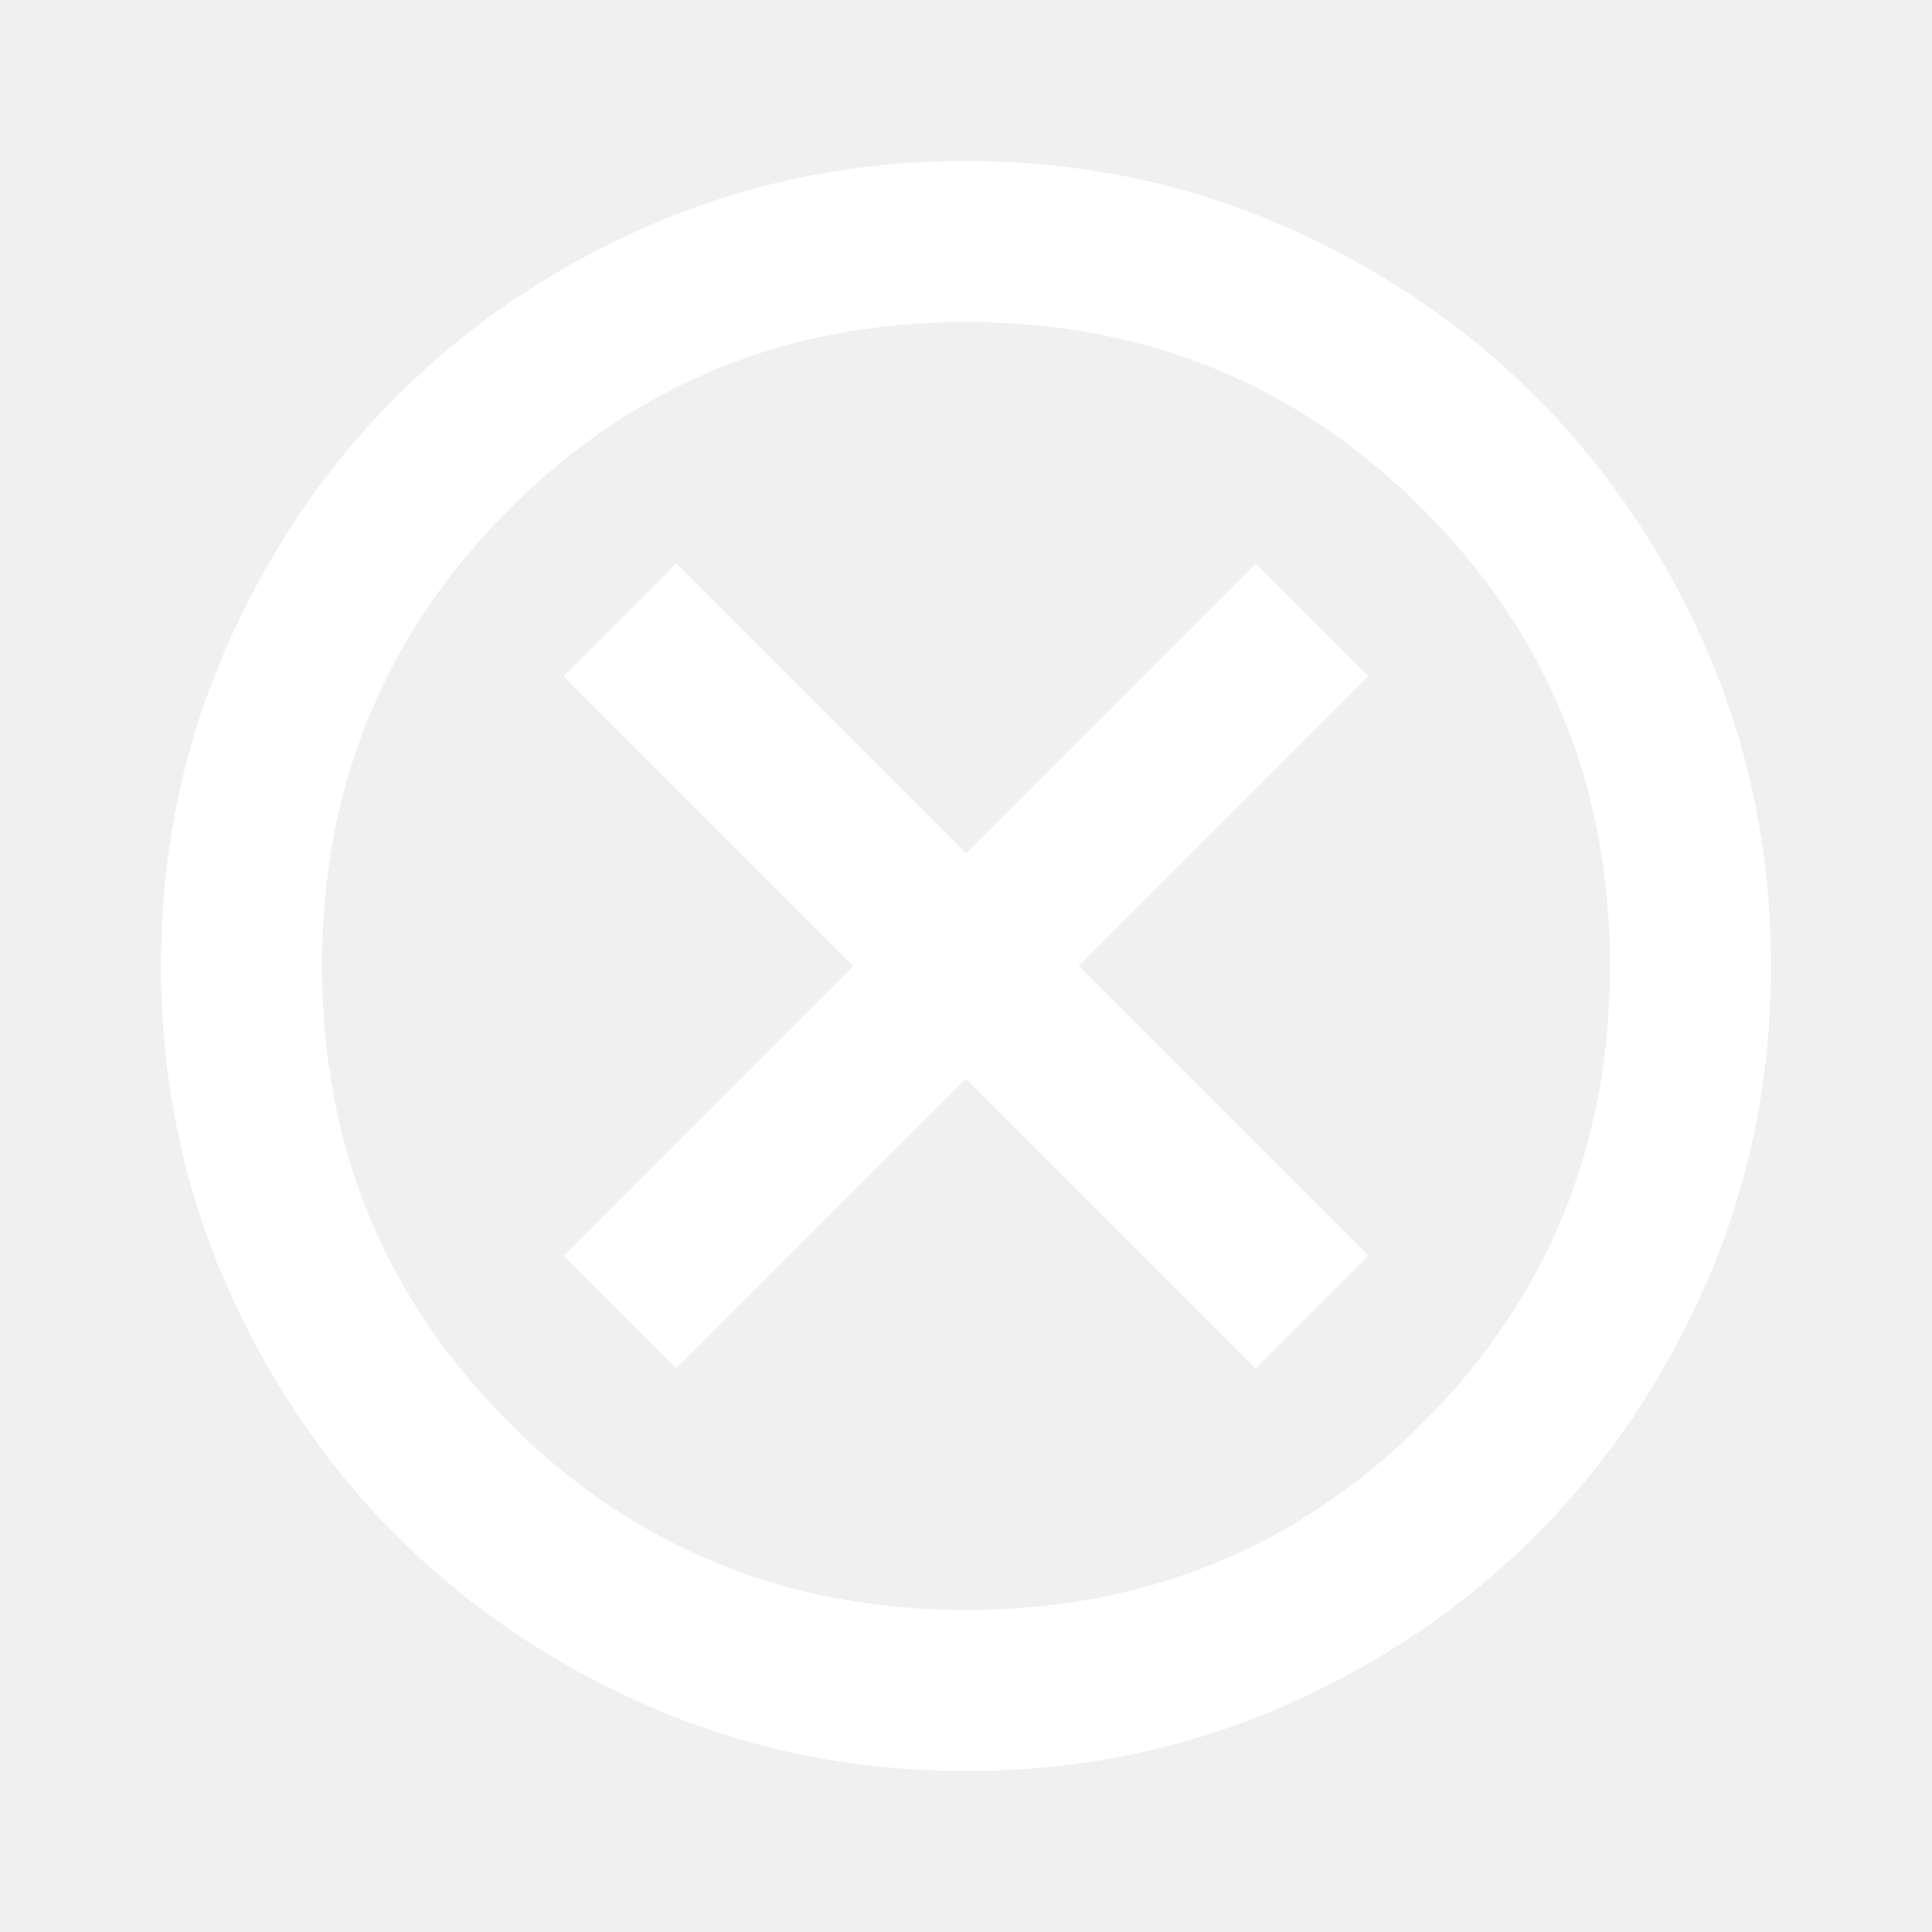
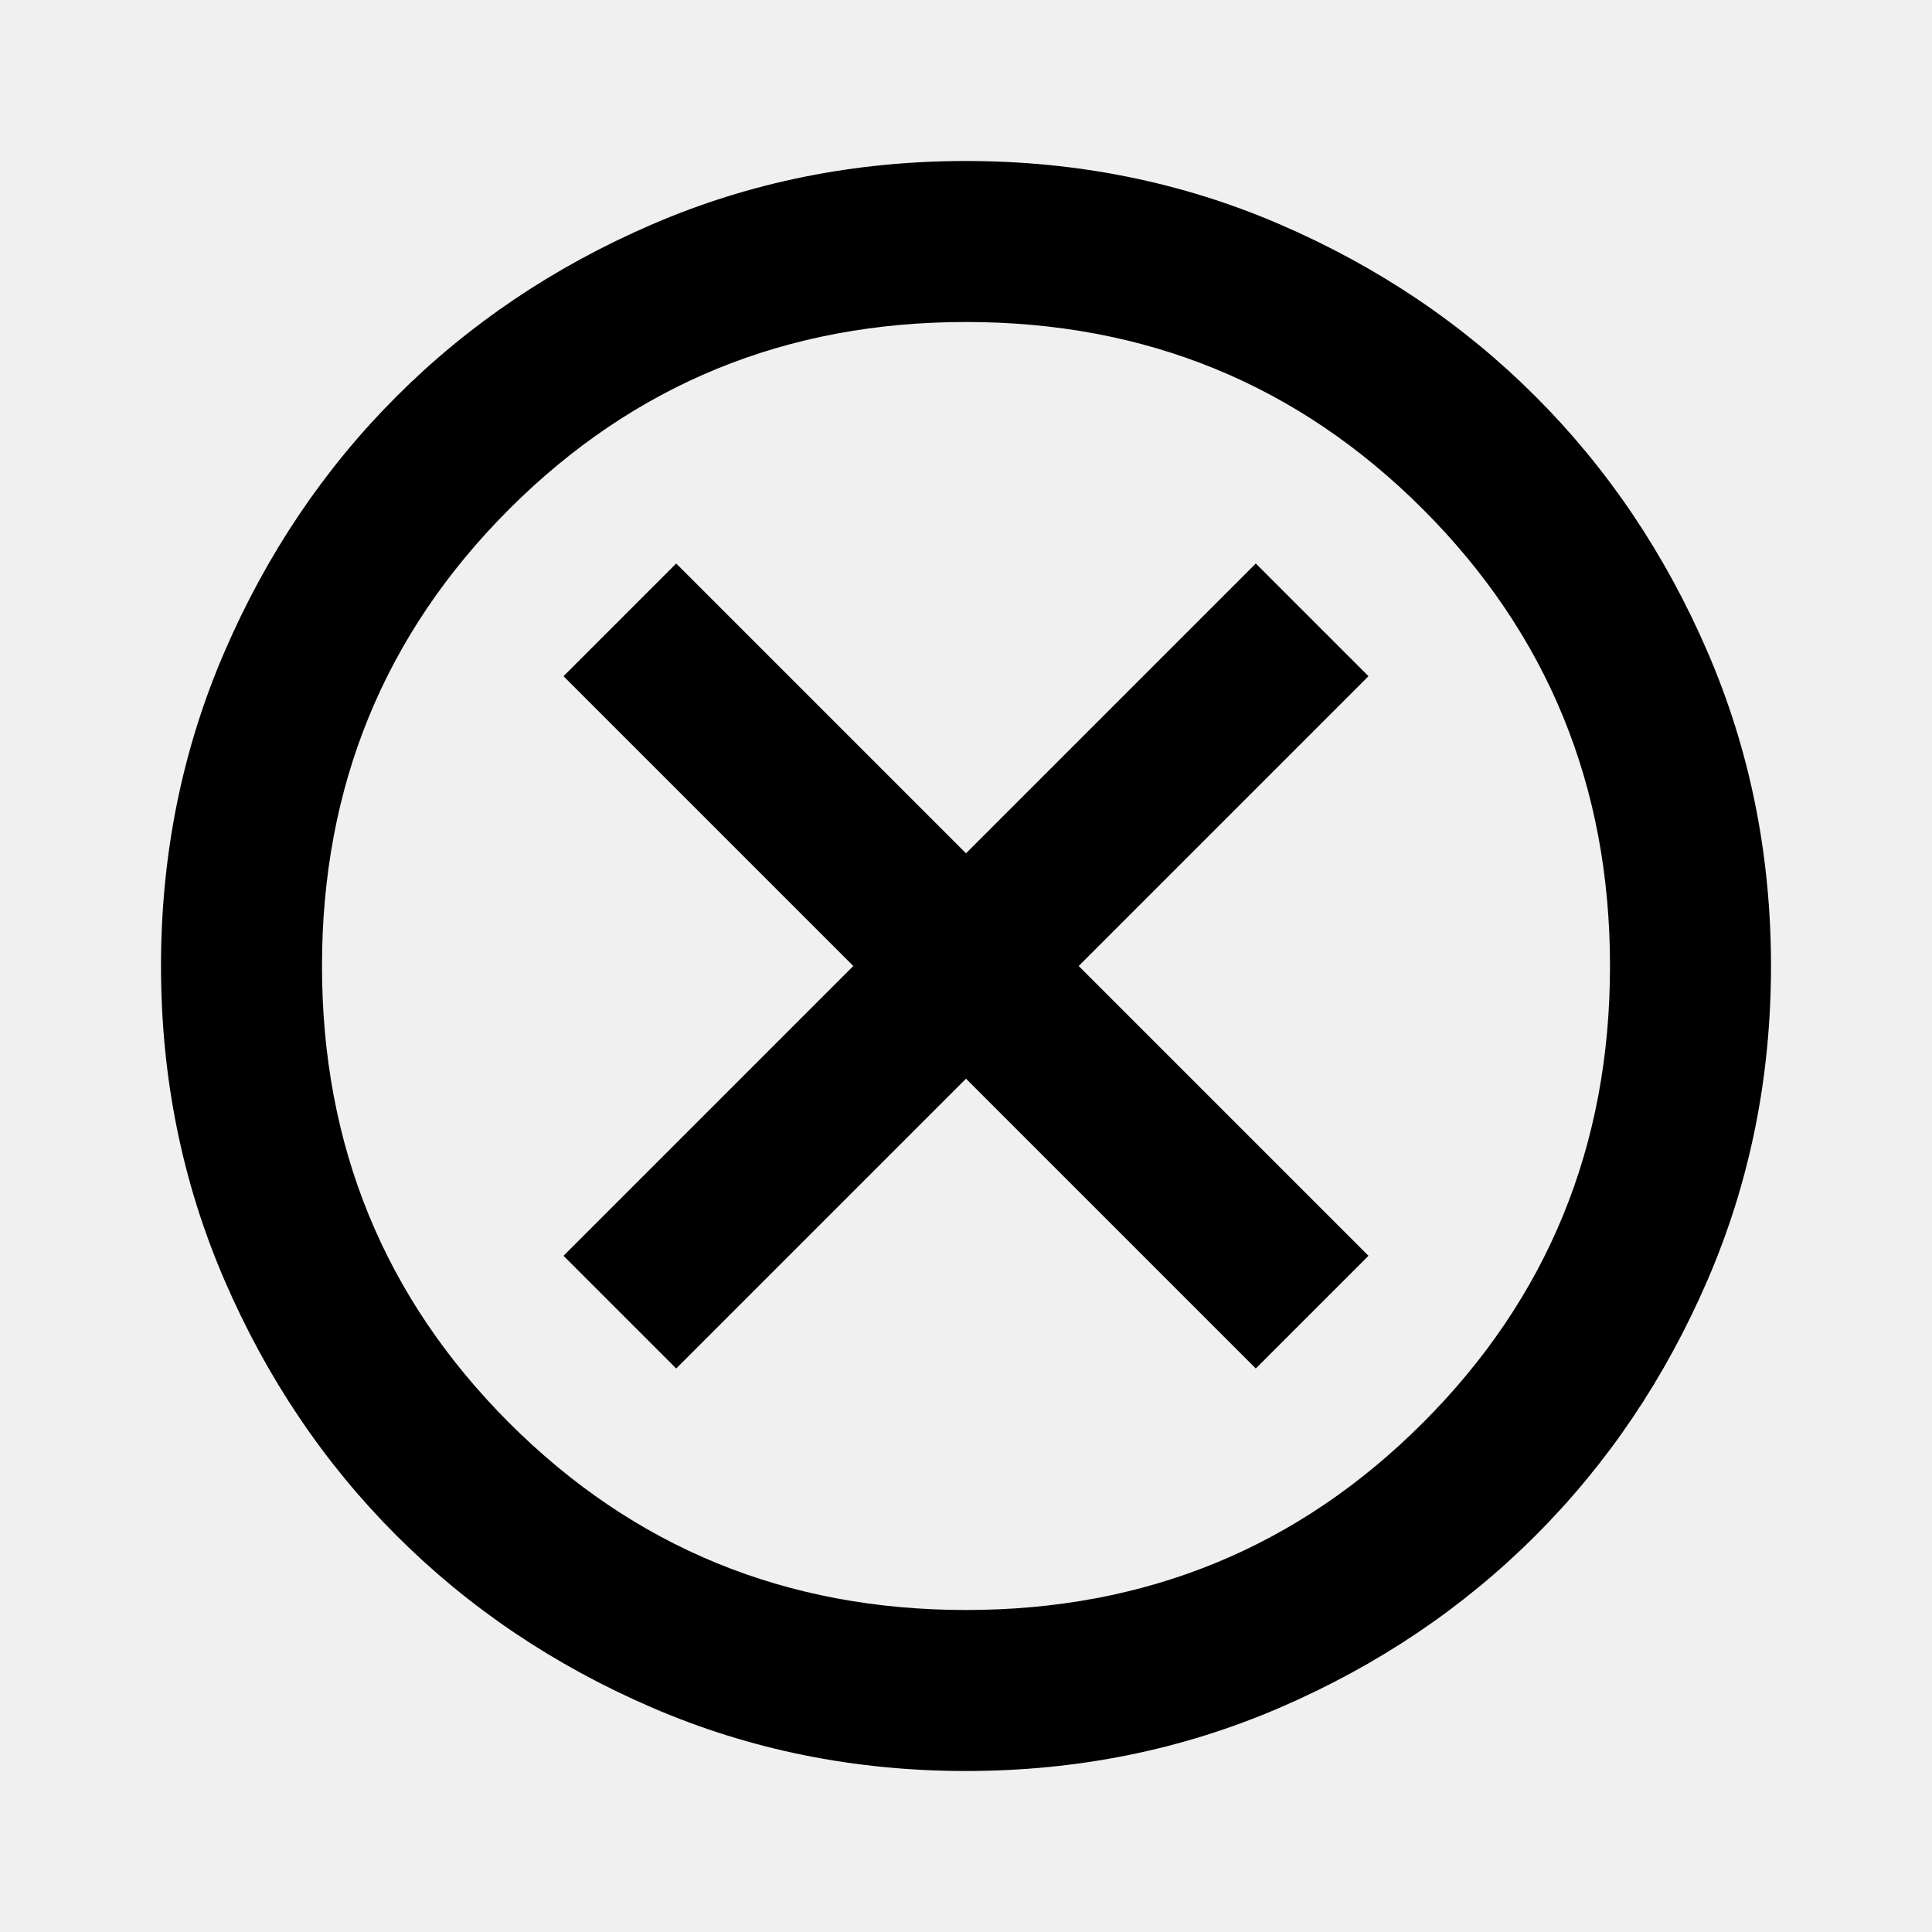
- <svg xmlns="http://www.w3.org/2000/svg" height="24px" viewBox="0 -960 960 960" width="24px" fill="#FFFFFF">
+ <svg xmlns="http://www.w3.org/2000/svg" height="24px" viewBox="0 -960 960 960" width="24px" fill="currentColor">
  <path d="m336-280 144-144 144 144 56-56-144-144 144-144-56-56-144 144-144-144-56 56 144 144-144 144 56 56ZM480-80q-83 0-156-31.5T197-197q-54-54-85.5-127T80-480q0-83 31.5-156T197-763q54-54 127-85.5T480-880q83 0 156 31.5T763-763q54 54 85.5 127T880-480q0 83-31.5 156T763-197q-54 54-127 85.5T480-80Zm0-80q134 0 227-93t93-227q0-134-93-227t-227-93q-134 0-227 93t-93 227q0 134 93 227t227 93Zm0-320Z" />
</svg>
